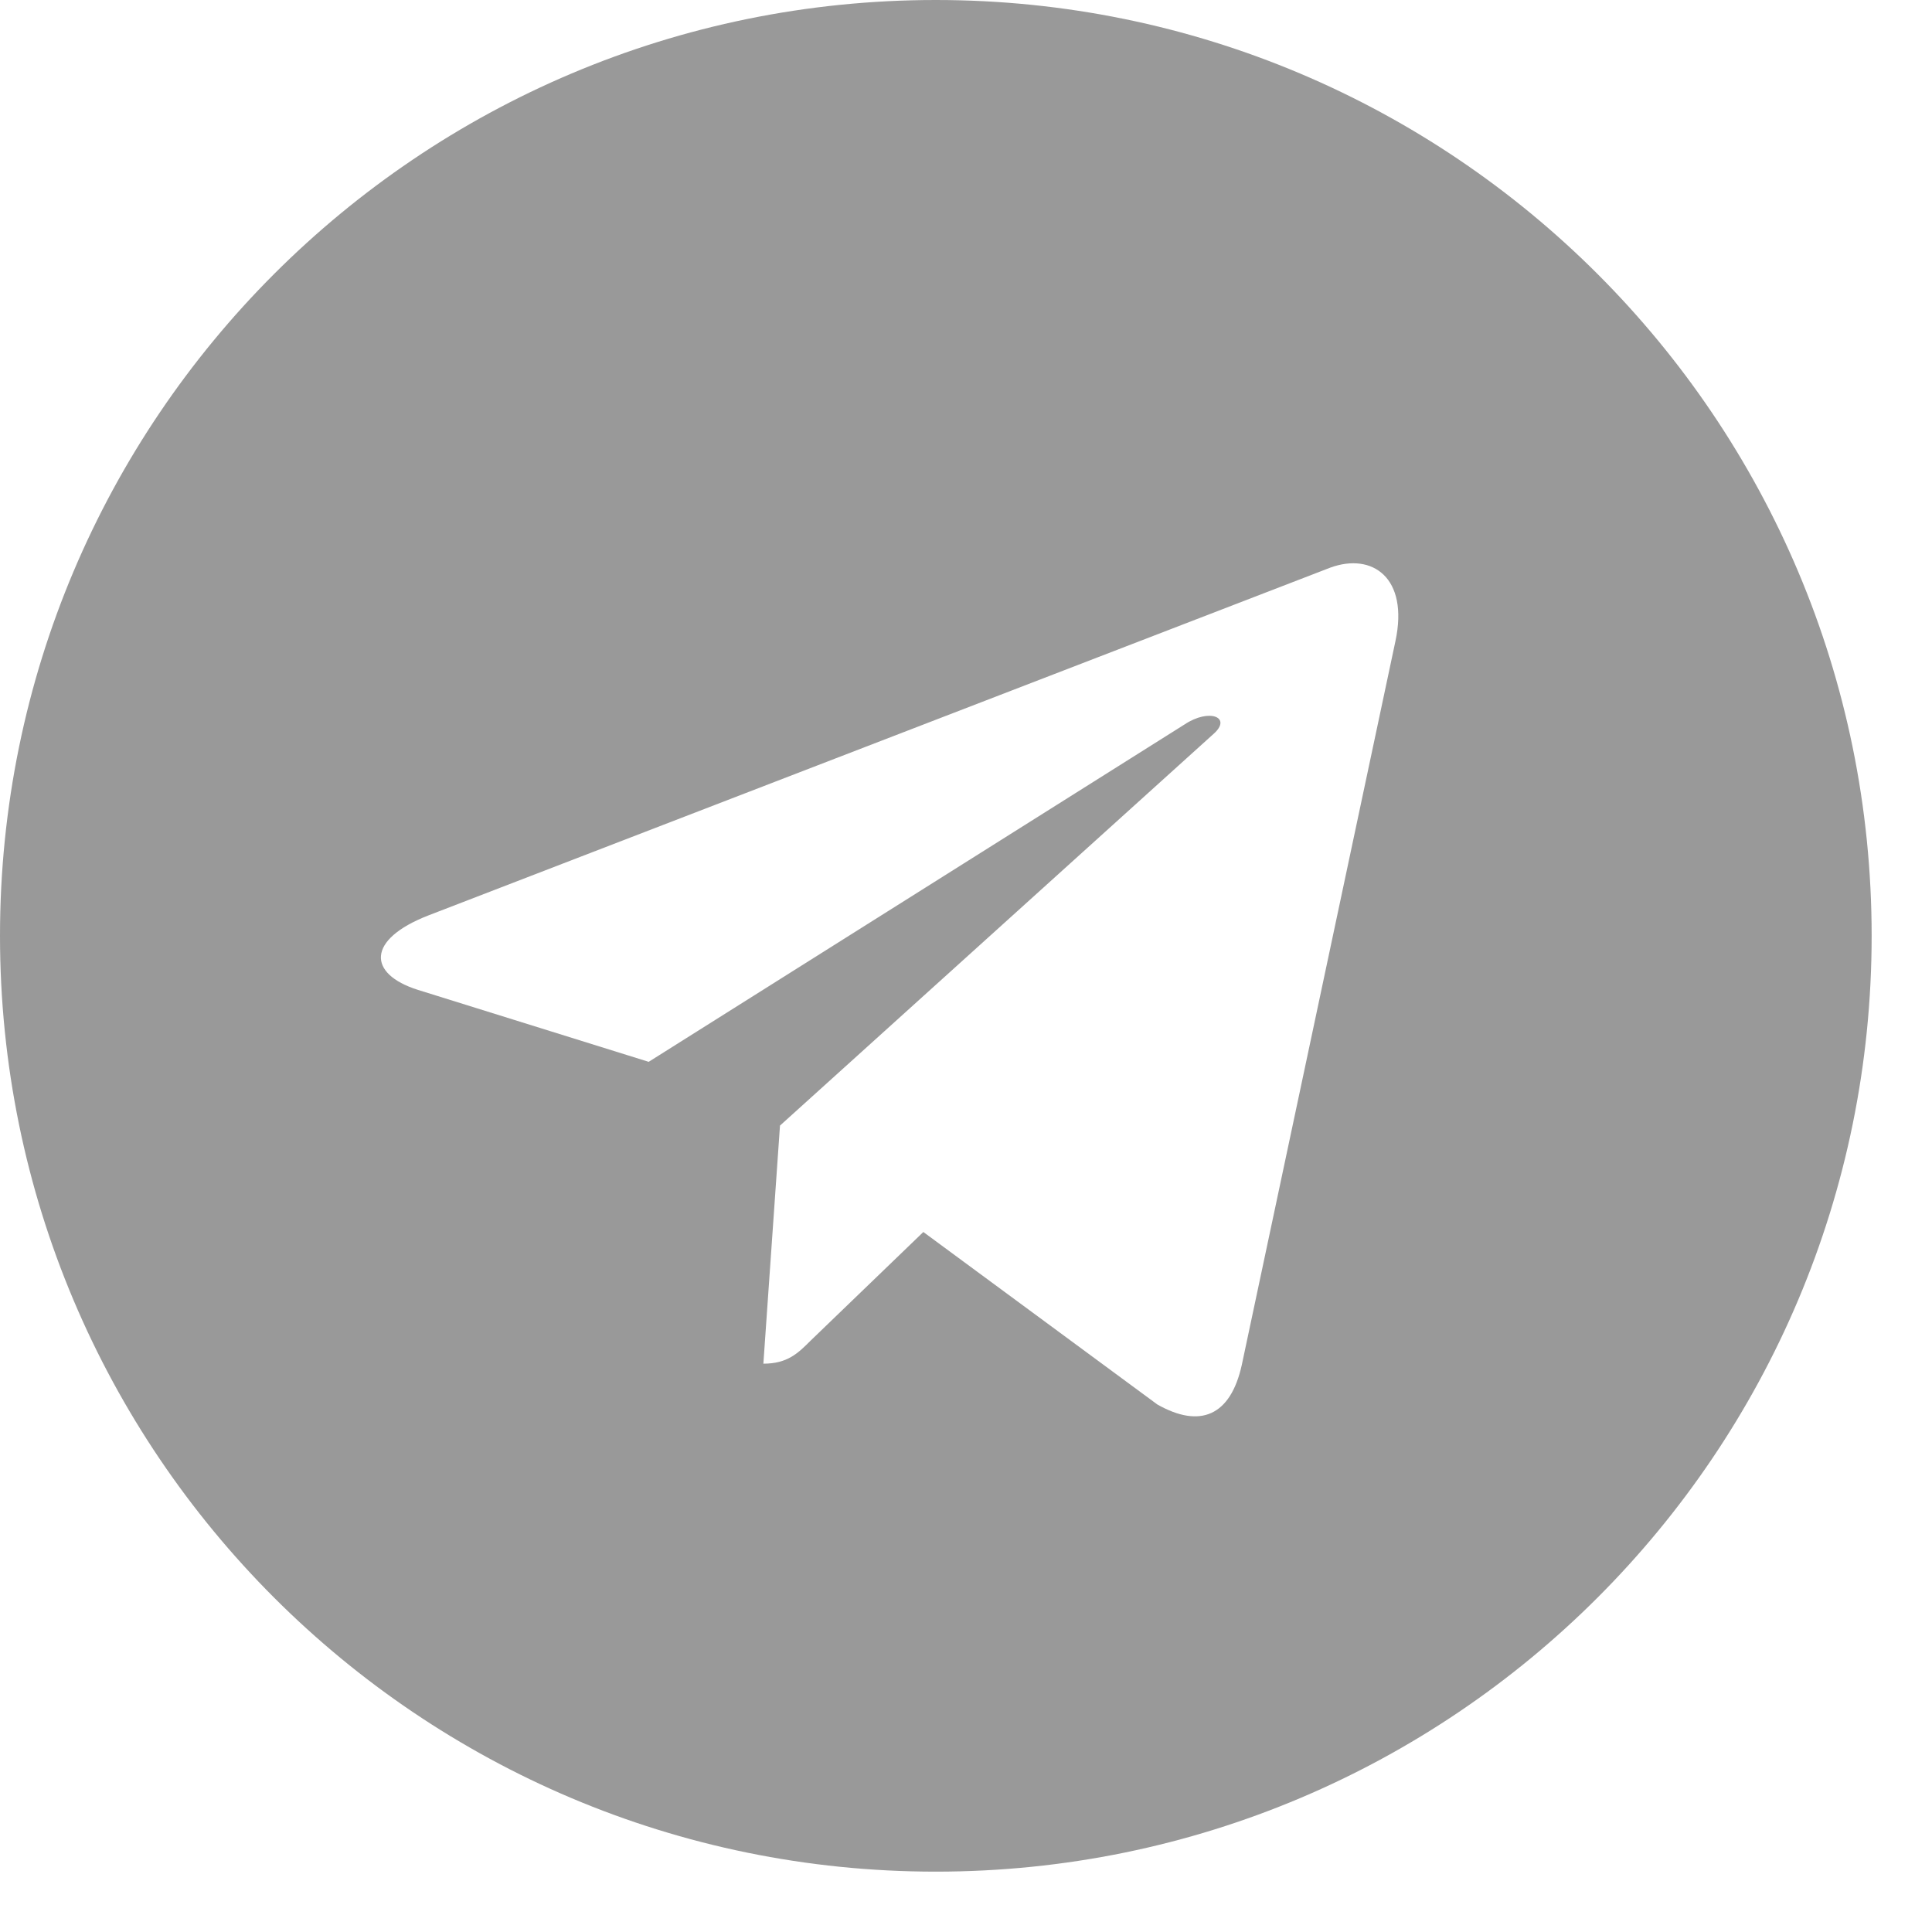
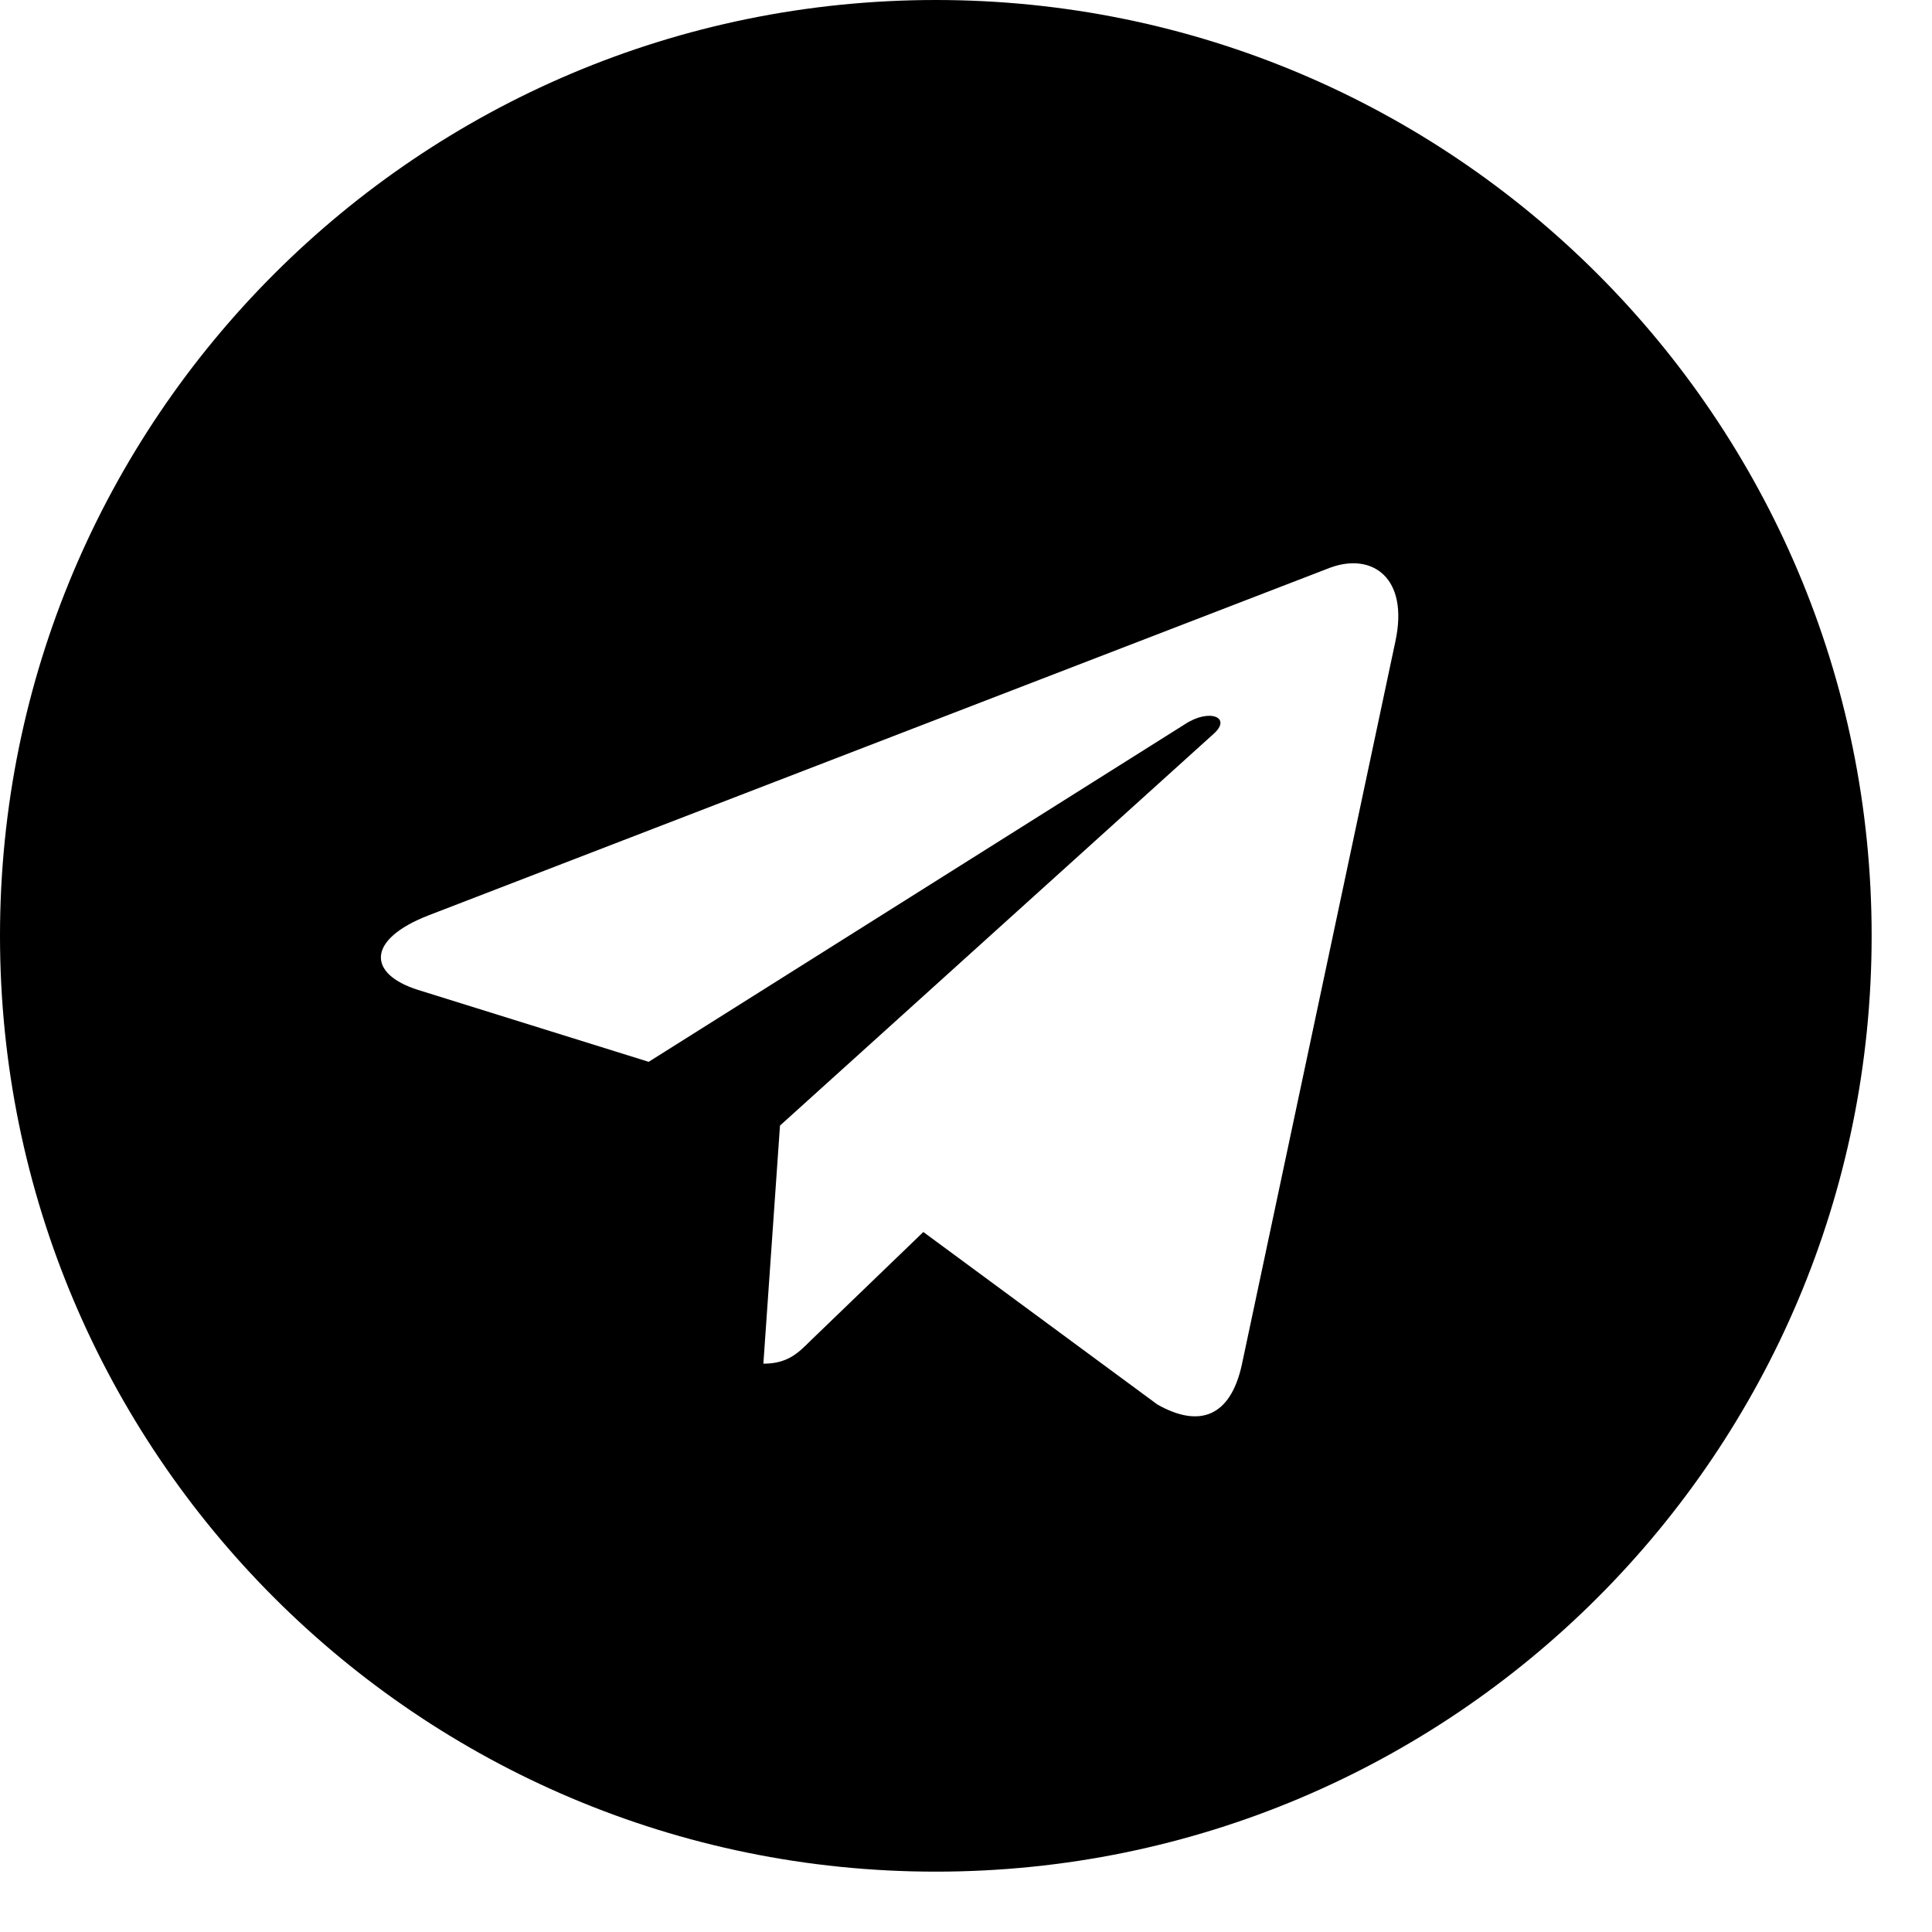
- <svg xmlns="http://www.w3.org/2000/svg" width="25" height="25" viewBox="0 0 25 25" fill="none">
-   <path d="M12.109 0C5.42 0 0 5.42 0 12.109C0 18.799 5.42 24.219 12.109 24.219C18.799 24.219 24.219 18.799 24.219 12.109C24.219 5.42 18.799 0 12.109 0ZM18.057 8.296L16.069 17.661C15.923 18.325 15.527 18.486 14.976 18.174L11.948 15.942L10.488 17.349C10.327 17.51 10.19 17.646 9.878 17.646L10.093 14.565L15.703 9.497C15.947 9.282 15.649 9.16 15.327 9.375L8.394 13.74L5.405 12.808C4.756 12.602 4.741 12.158 5.542 11.846L17.217 7.344C17.759 7.148 18.232 7.476 18.057 8.296V8.296Z" fill="#999999" />
+ <svg xmlns="http://www.w3.org/2000/svg" width="25" height="25" viewBox="0 0 25 25">
+   <path d="M12.109 0C5.42 0 0 5.42 0 12.109C0 18.799 5.42 24.219 12.109 24.219C18.799 24.219 24.219 18.799 24.219 12.109C24.219 5.42 18.799 0 12.109 0ZM18.057 8.296L16.069 17.661C15.923 18.325 15.527 18.486 14.976 18.174L11.948 15.942L10.488 17.349C10.327 17.51 10.19 17.646 9.878 17.646L10.093 14.565L15.703 9.497C15.947 9.282 15.649 9.16 15.327 9.375L8.394 13.74L5.405 12.808C4.756 12.602 4.741 12.158 5.542 11.846L17.217 7.344C17.759 7.148 18.232 7.476 18.057 8.296V8.296Z" />
</svg>
